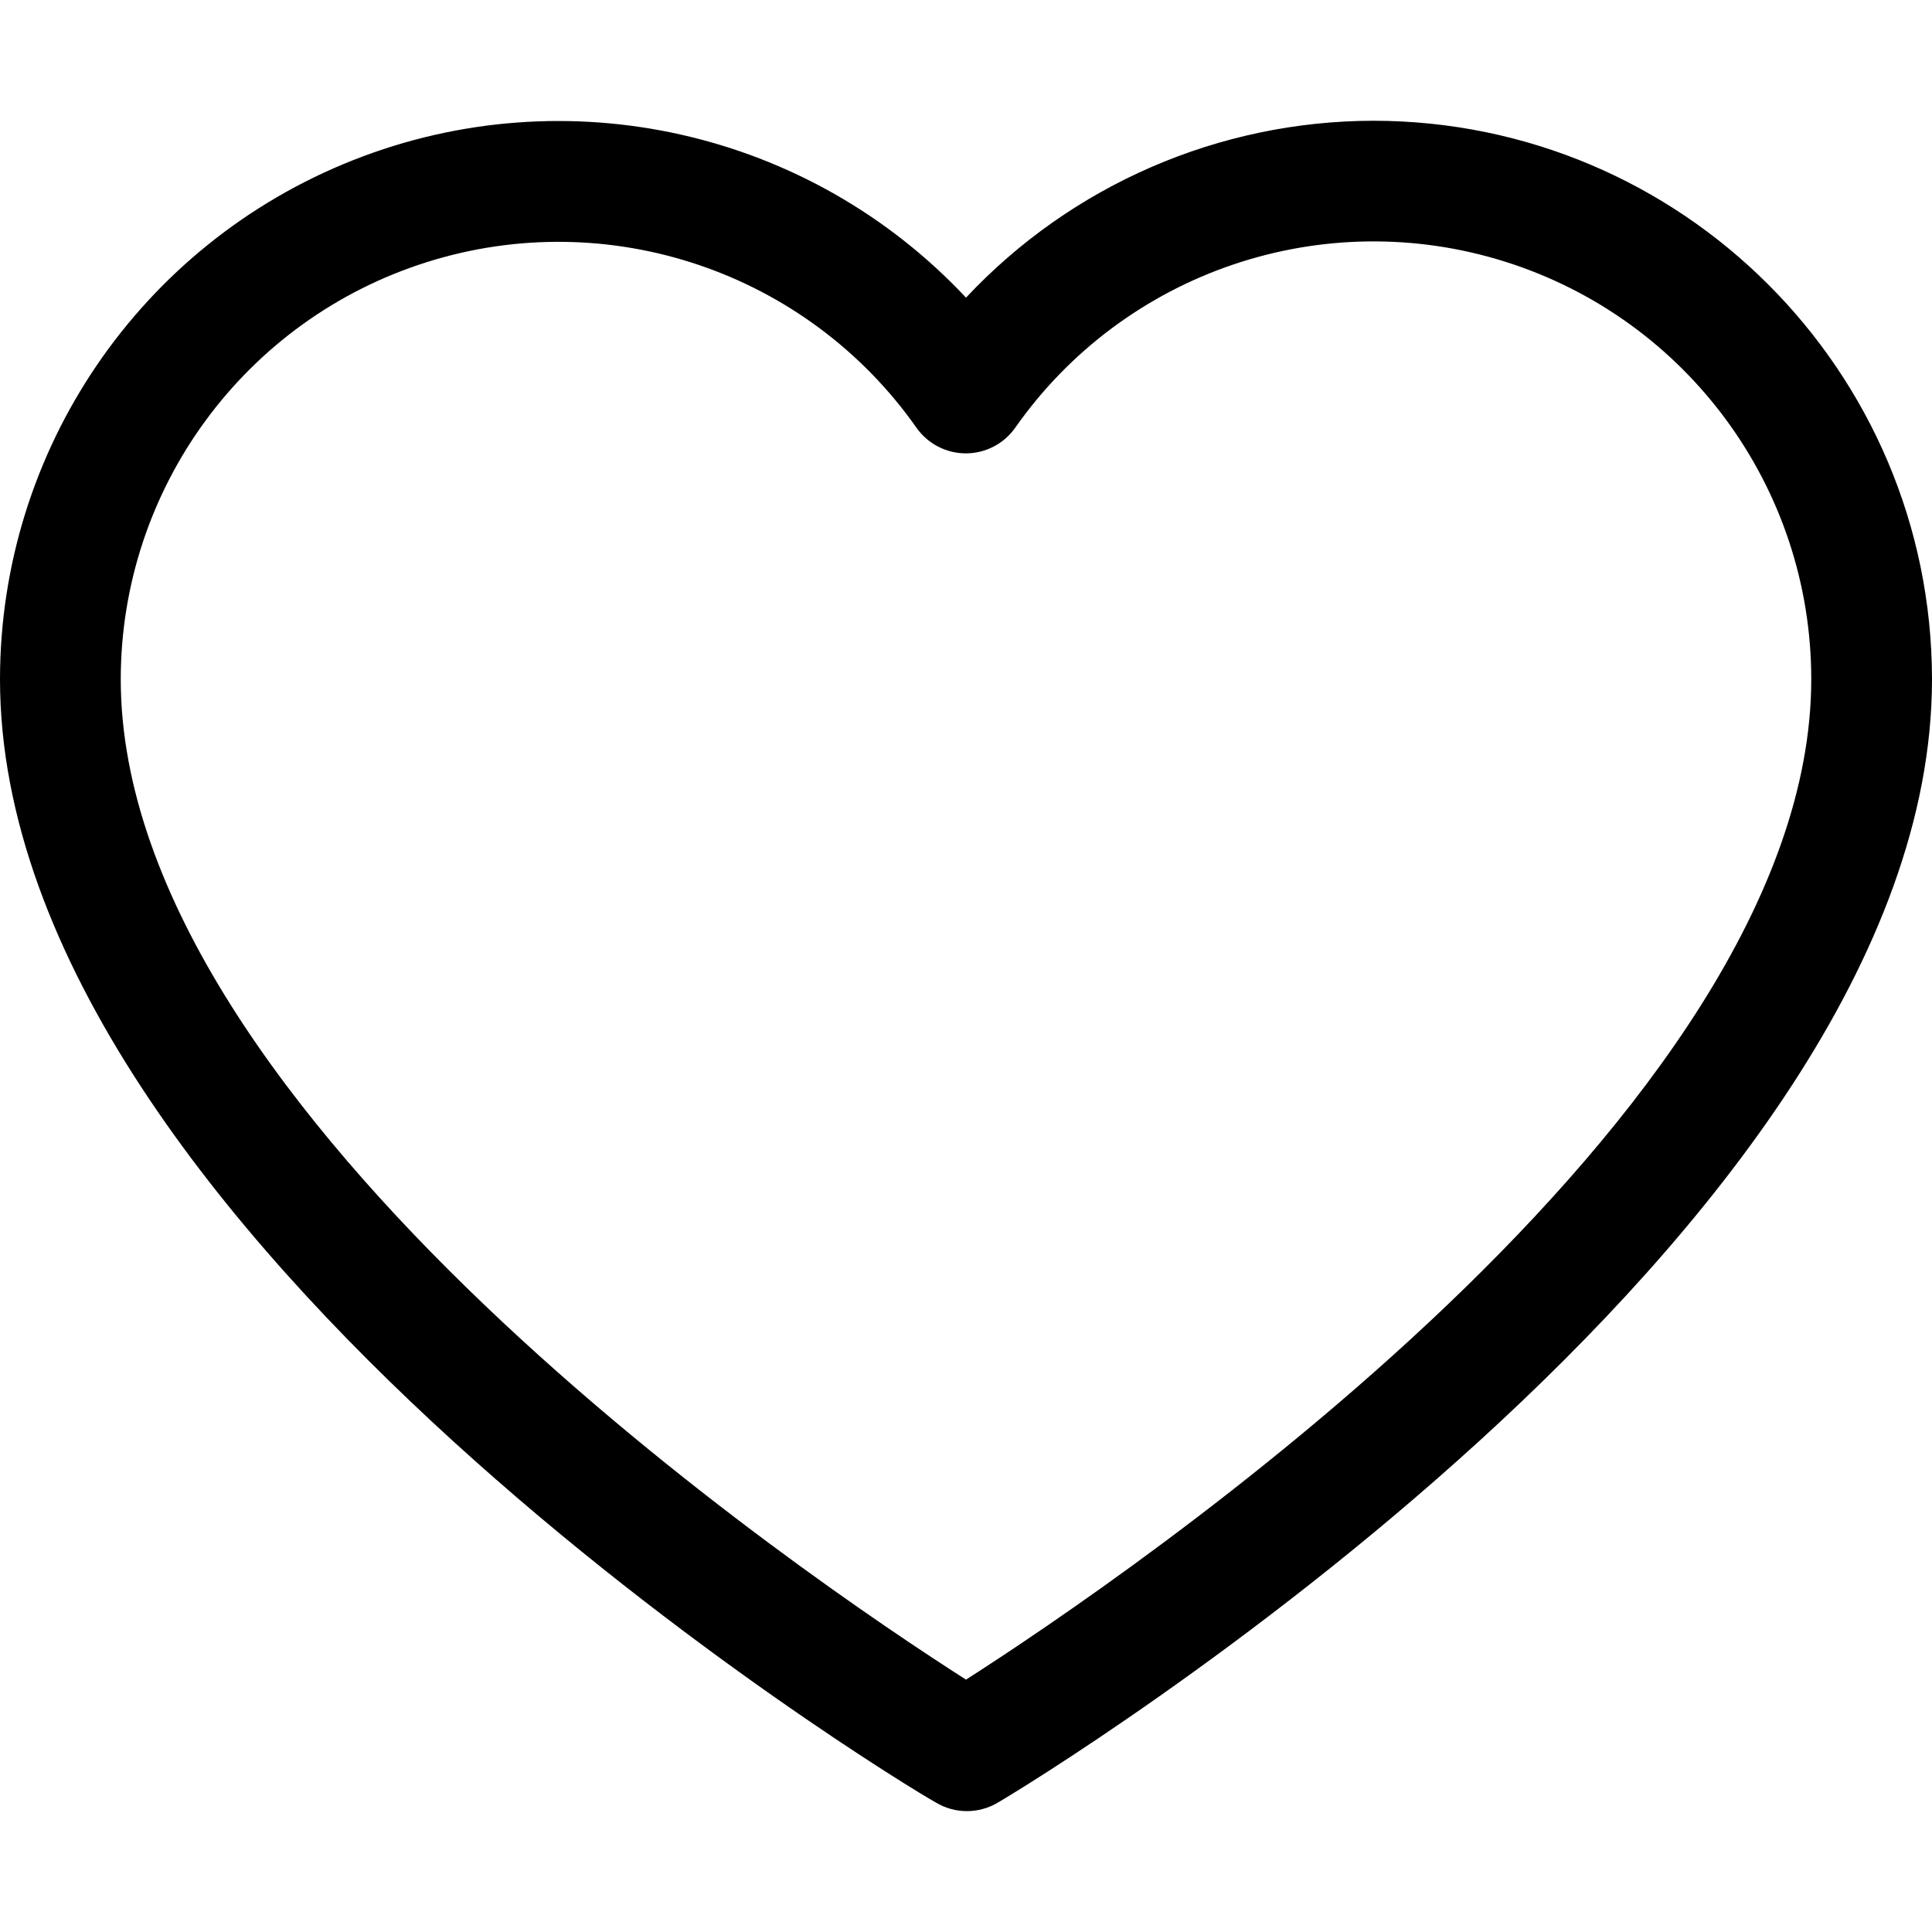
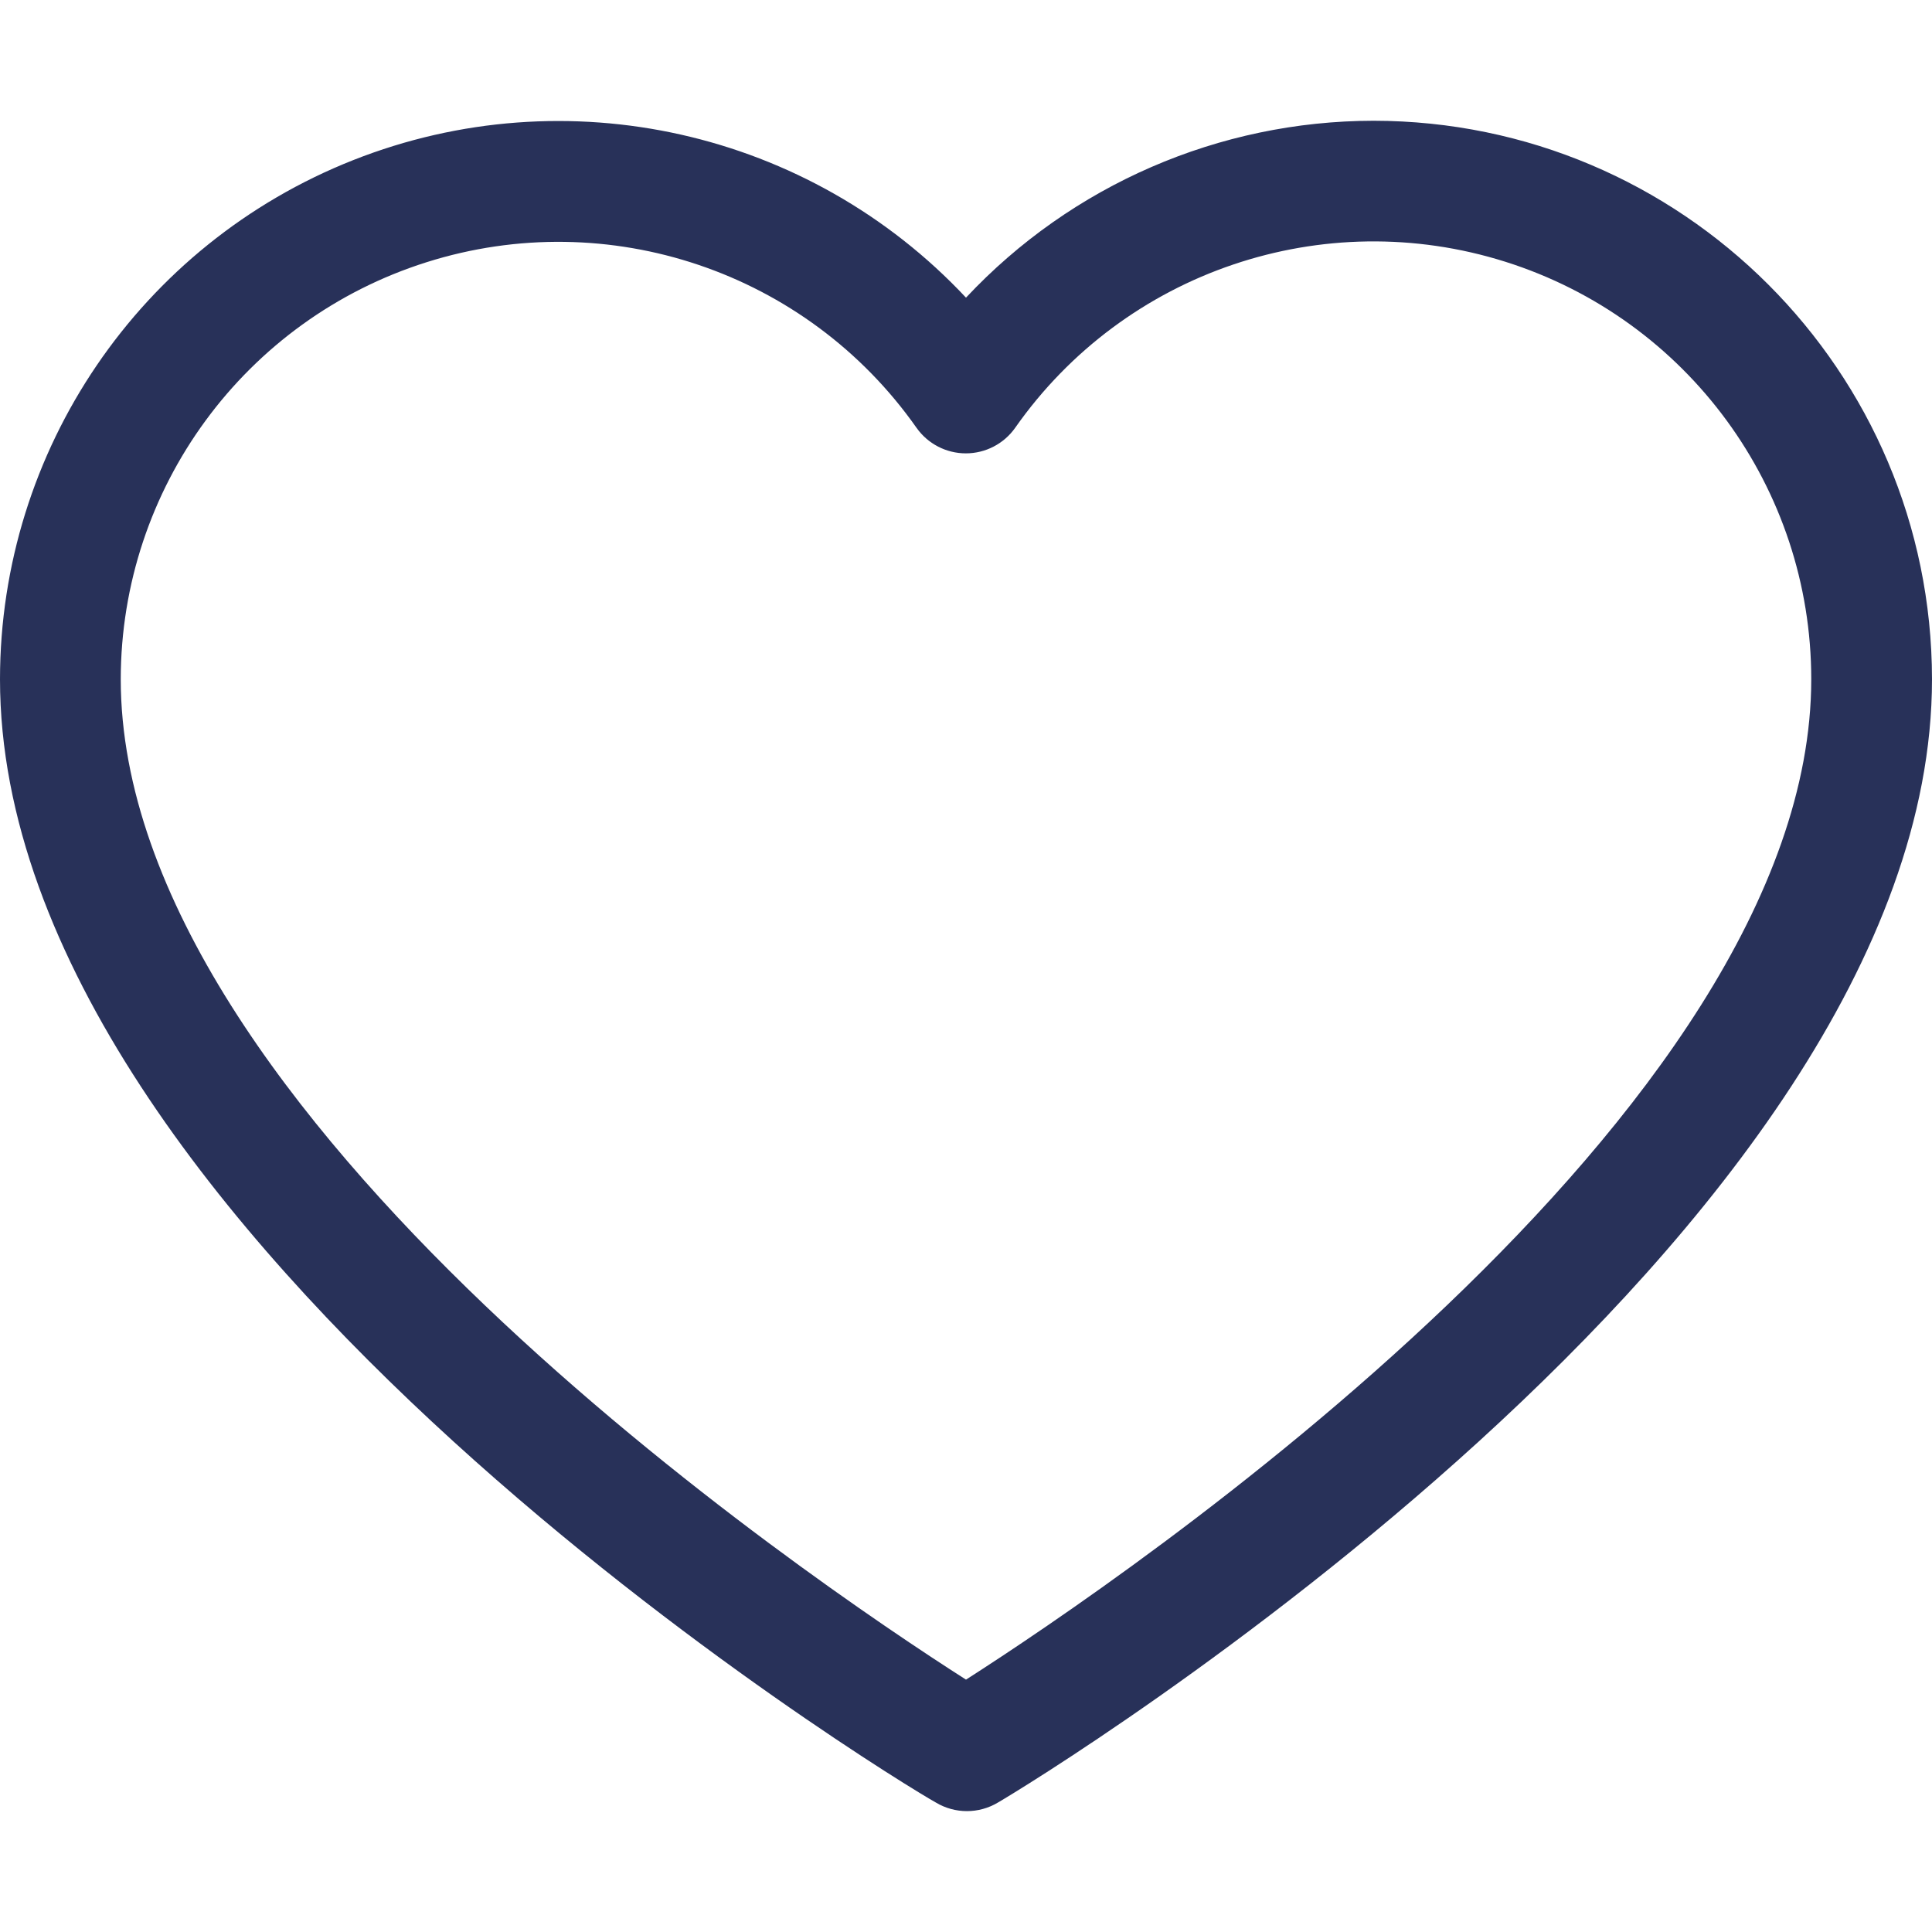
- <svg xmlns="http://www.w3.org/2000/svg" version="1.1" width="512" height="512" x="0" y="0" viewBox="0 0 64 64" style="enable-background:new 0 0 512 512" xml:space="preserve" class="">
+ <svg xmlns="http://www.w3.org/2000/svg" version="1.1" xmlnsXlink="http://www.w3.org/1999/xlink" xmlnsSvgjs="http://svgjs.com/svgjs" width="512" height="512" x="0" y="0" viewBox="0 0 64 64" style="enable-background:new 0 0 512 512" xmlSpace="preserve" className="">
  <g>
-     <path d="M45.5,4A18.53,18.53,0,0,0,32,9.86,18.5,18.5,0,0,0,0,22.5C0,40.92,29.71,59,31,59.71a2,2,0,0,0,2.06,0C34.29,59,64,40.92,64,22.5A18.52,18.52,0,0,0,45.5,4ZM32,55.64C26.83,52.34,4,36.92,4,22.5a14.5,14.5,0,0,1,26.36-8.33,2,2,0,0,0,3.27,0A14.5,14.5,0,0,1,60,22.5C60,36.91,37.17,52.33,32,55.64Z" fill="#000000" data-original="#000000" class="" />
+     <path d="M45.5,4A18.53,18.53,0,0,0,32,9.86,18.5,18.5,0,0,0,0,22.5C0,40.92,29.71,59,31,59.71a2,2,0,0,0,2.06,0C34.29,59,64,40.92,64,22.5A18.52,18.52,0,0,0,45.5,4ZM32,55.64C26.83,52.34,4,36.92,4,22.5a14.5,14.5,0,0,1,26.36-8.33,2,2,0,0,0,3.27,0A14.5,14.5,0,0,1,60,22.5C60,36.91,37.17,52.33,32,55.64Z" fill="#283159" data-original="#000000" className="" />
  </g>
</svg>
